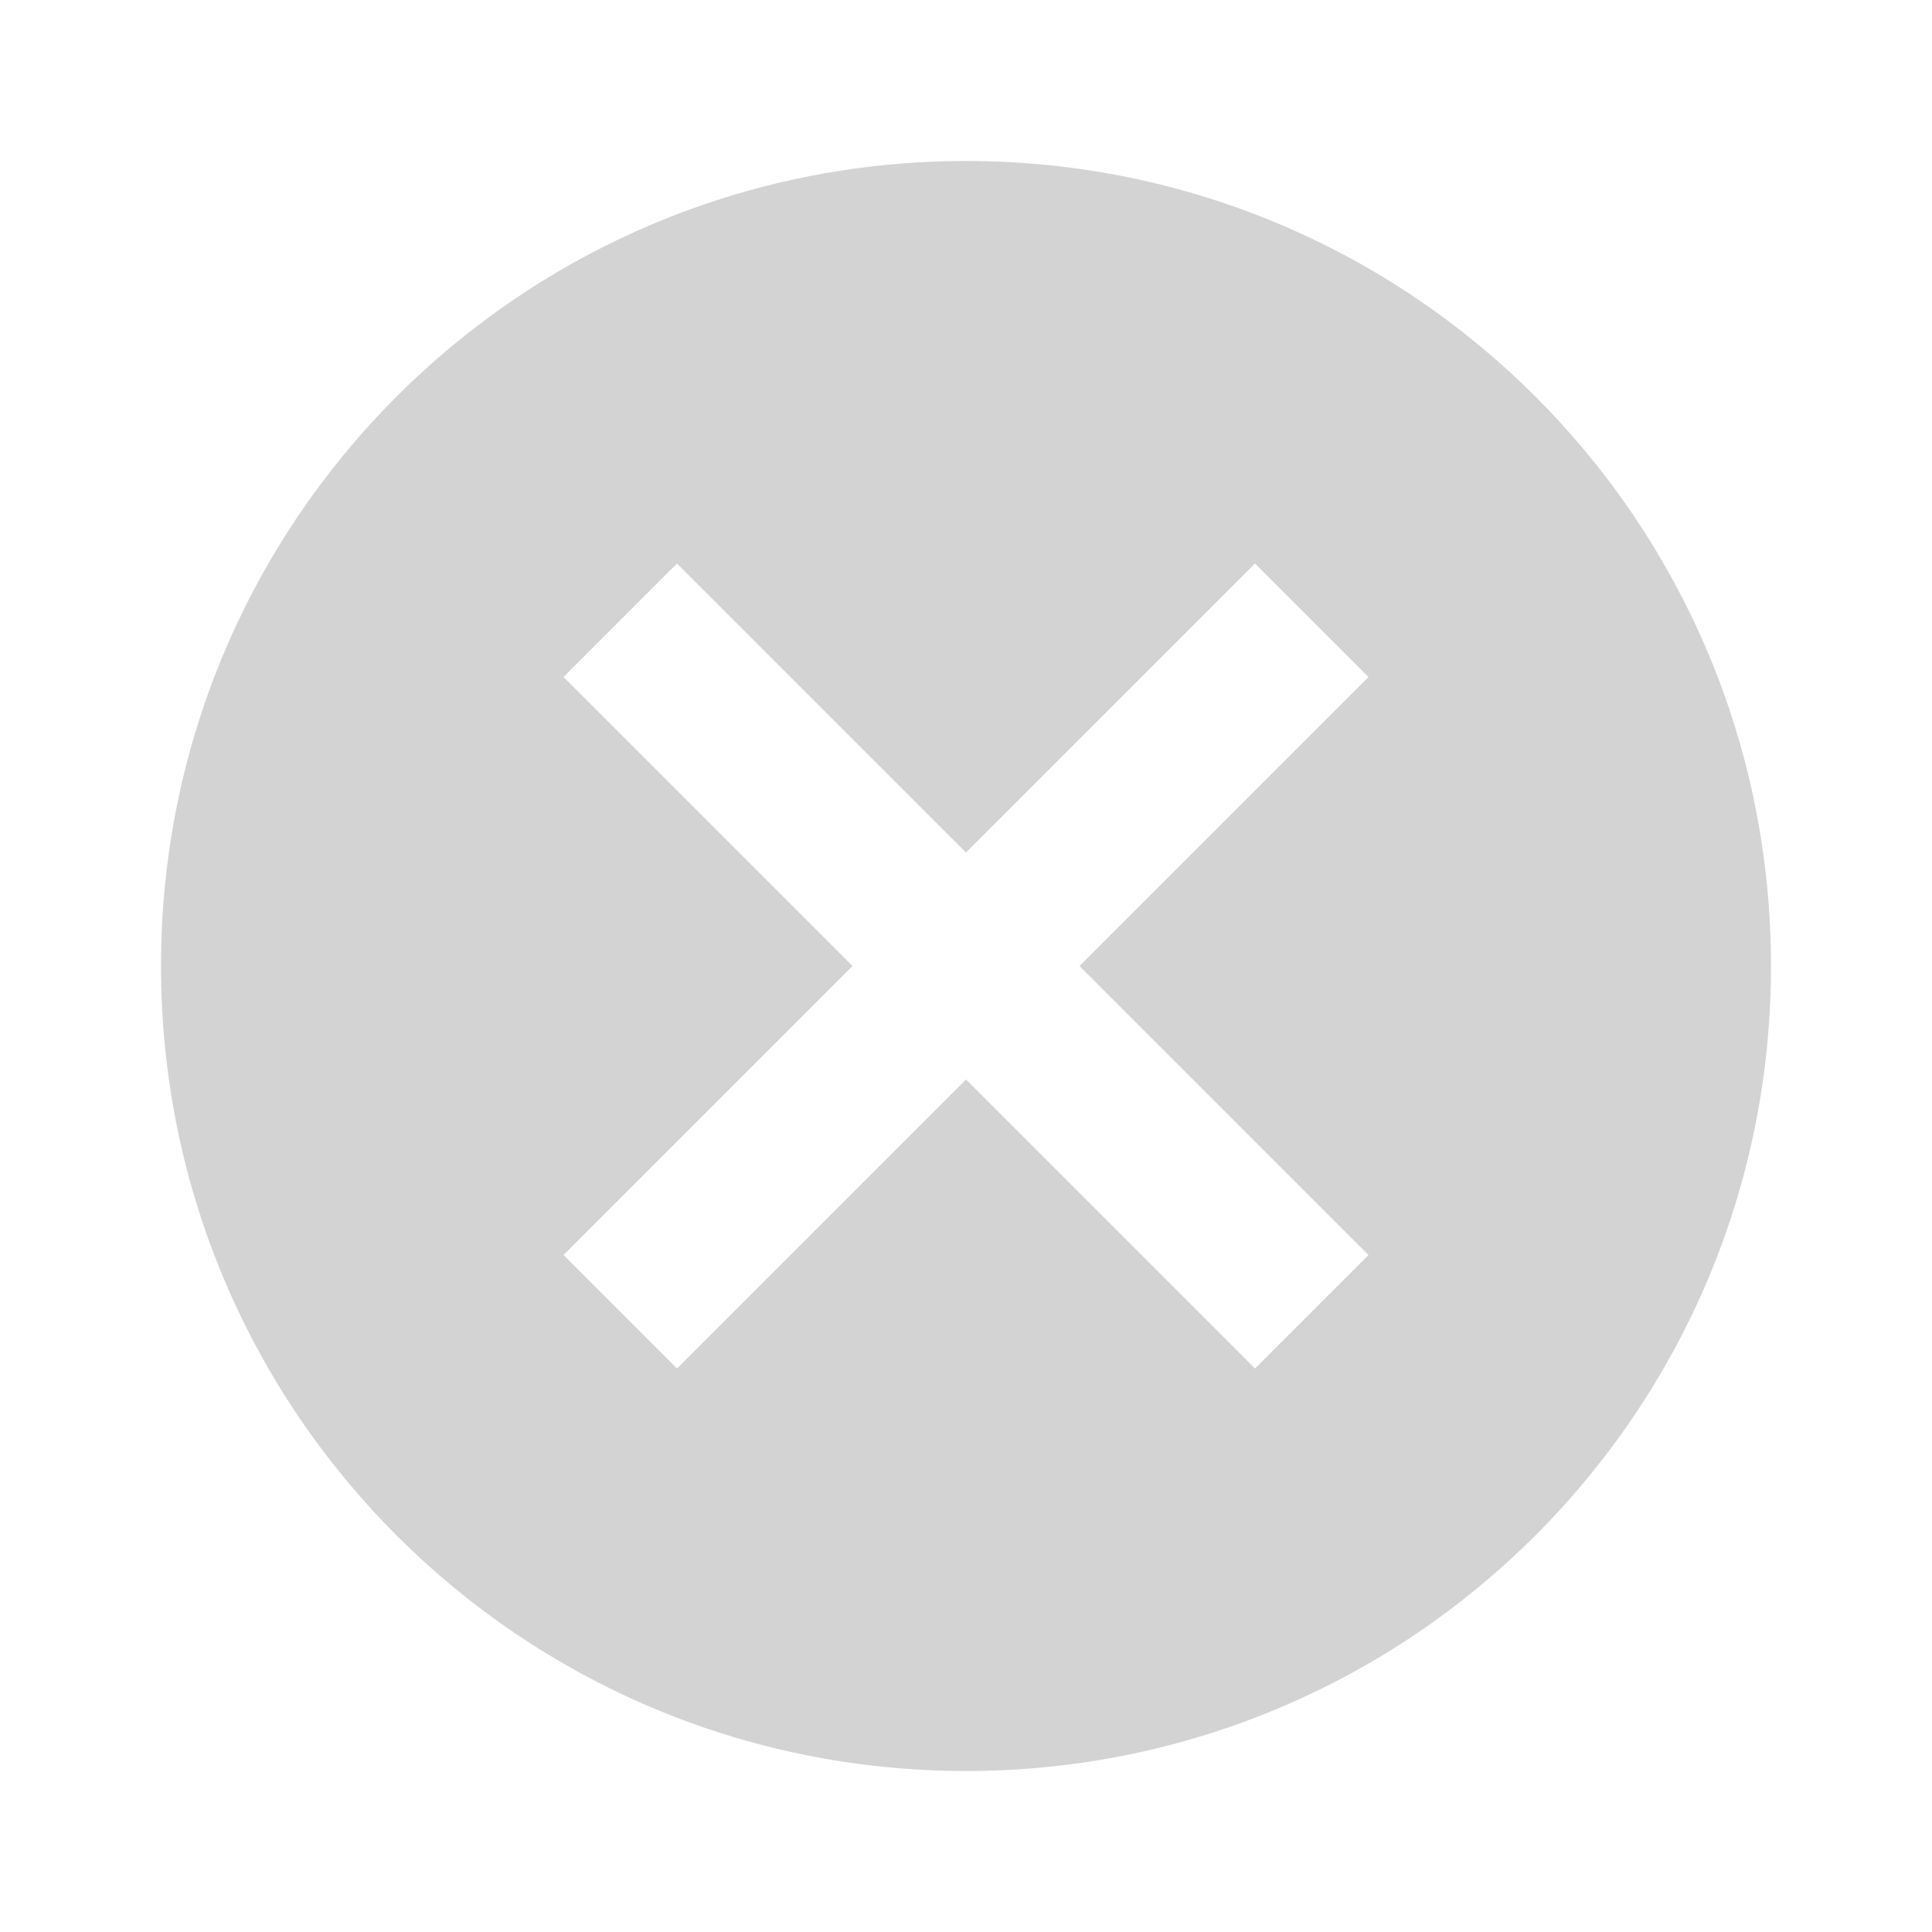
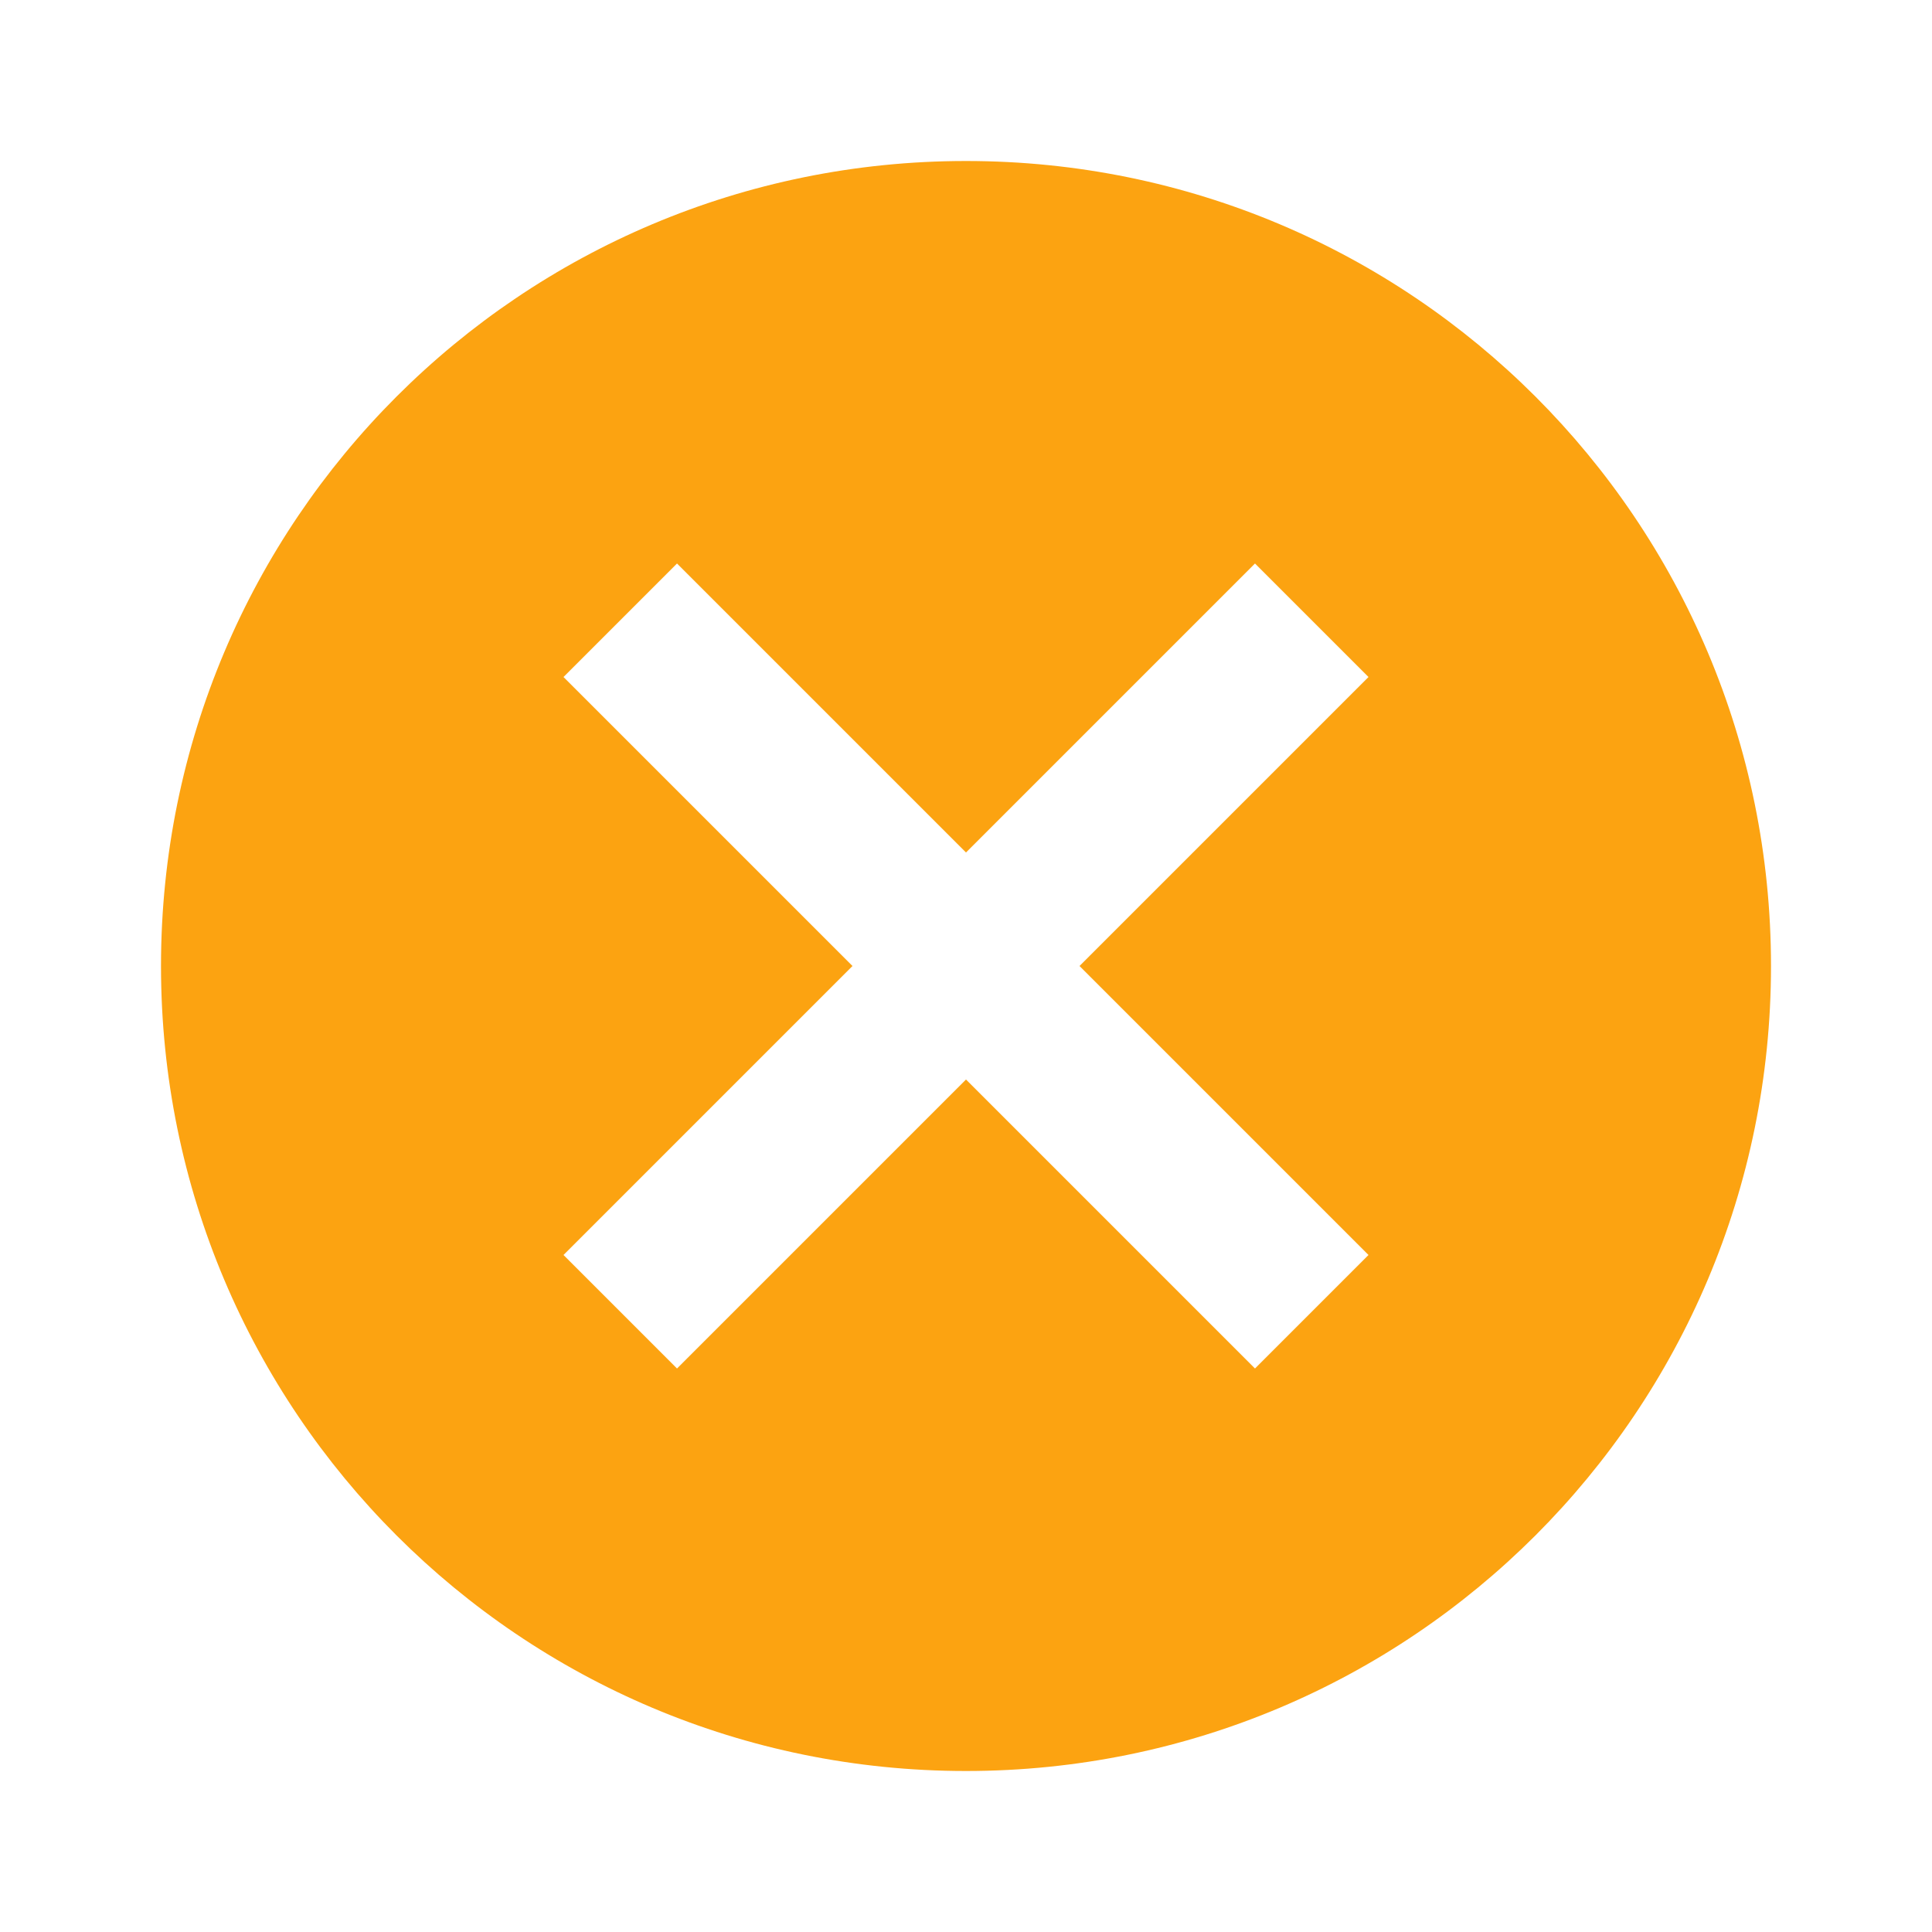
- <svg xmlns="http://www.w3.org/2000/svg" version="1.1" width="24" height="24" viewBox="0 0 24 24" fill="#d3d3d3">
+ <svg xmlns="http://www.w3.org/2000/svg" version="1.1" width="24" height="24" viewBox="0 0 24 24" fill="#fca311">
  <path d="M12,2C17.53,2 22,6.47 22,12C22,17.53 17.53,22 12,22C6.47,22 2,17.53 2,12C2,6.47 6.47,2 12,2M15.59,7L12,10.59L8.41,7L7,8.41L10.59,12L7,15.59L8.41,17L12,13.41L15.59,17L17,15.59L13.41,12L17,8.41L15.59,7Z" />
</svg>
